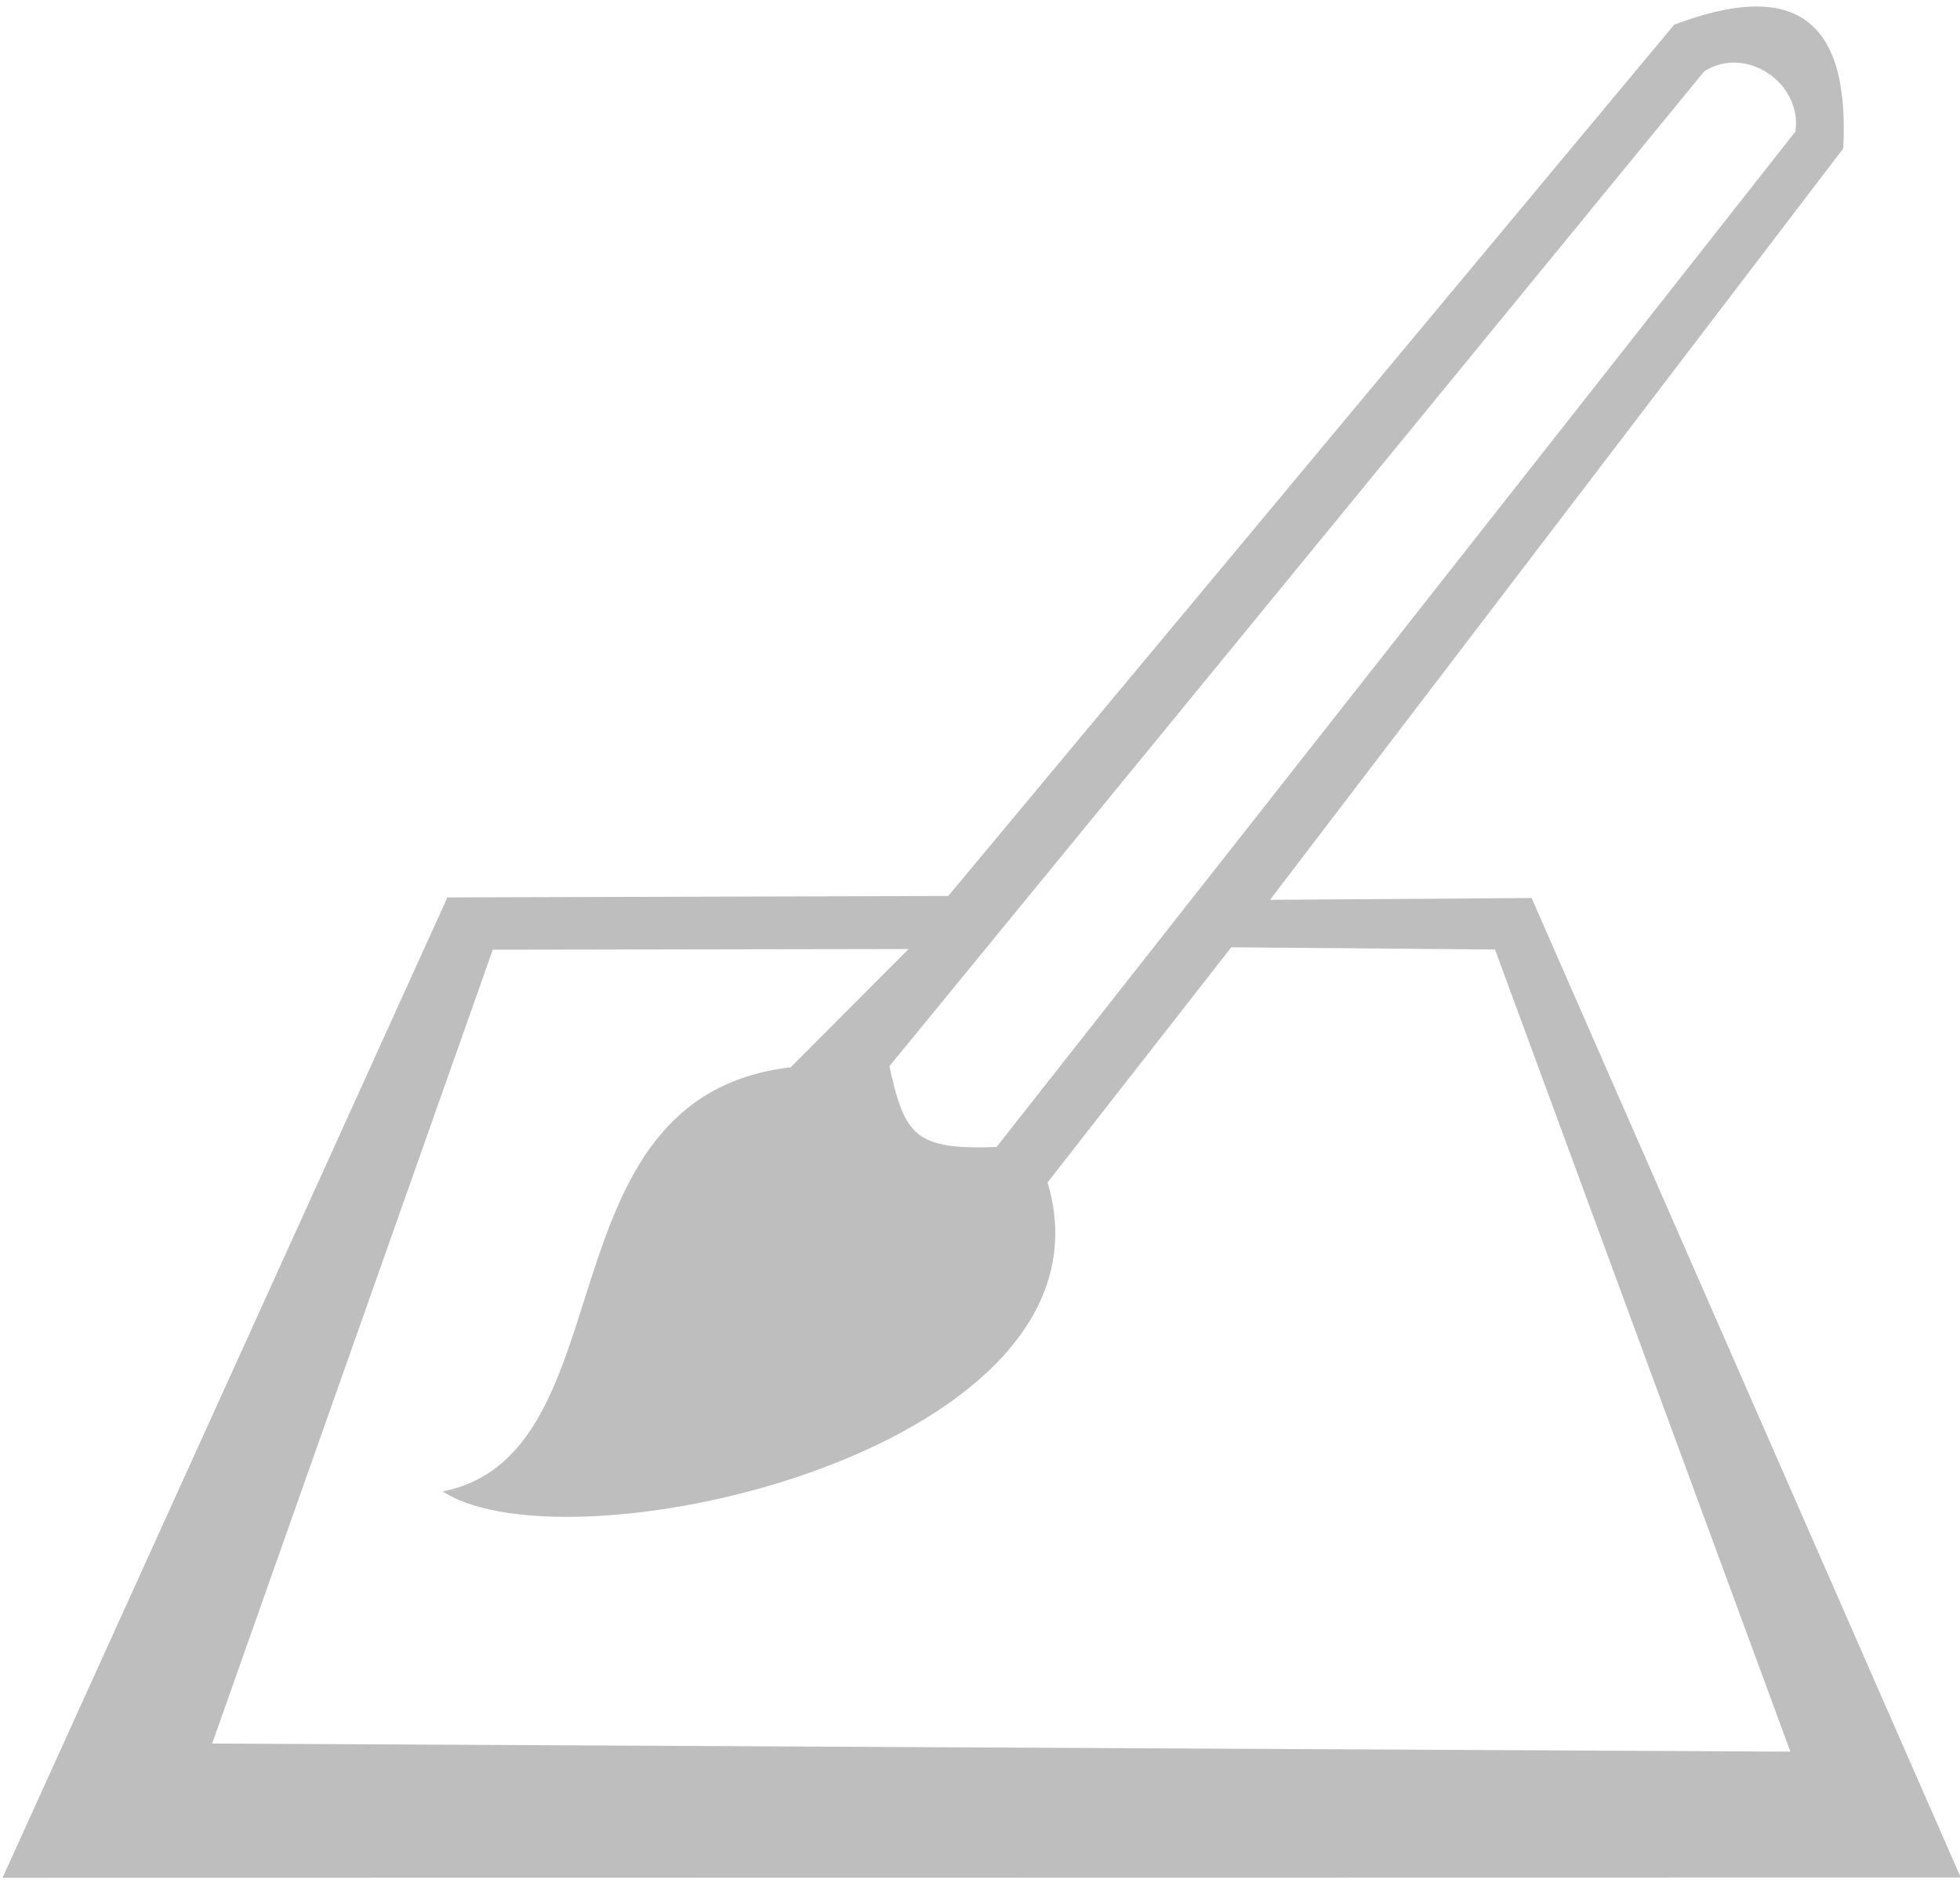
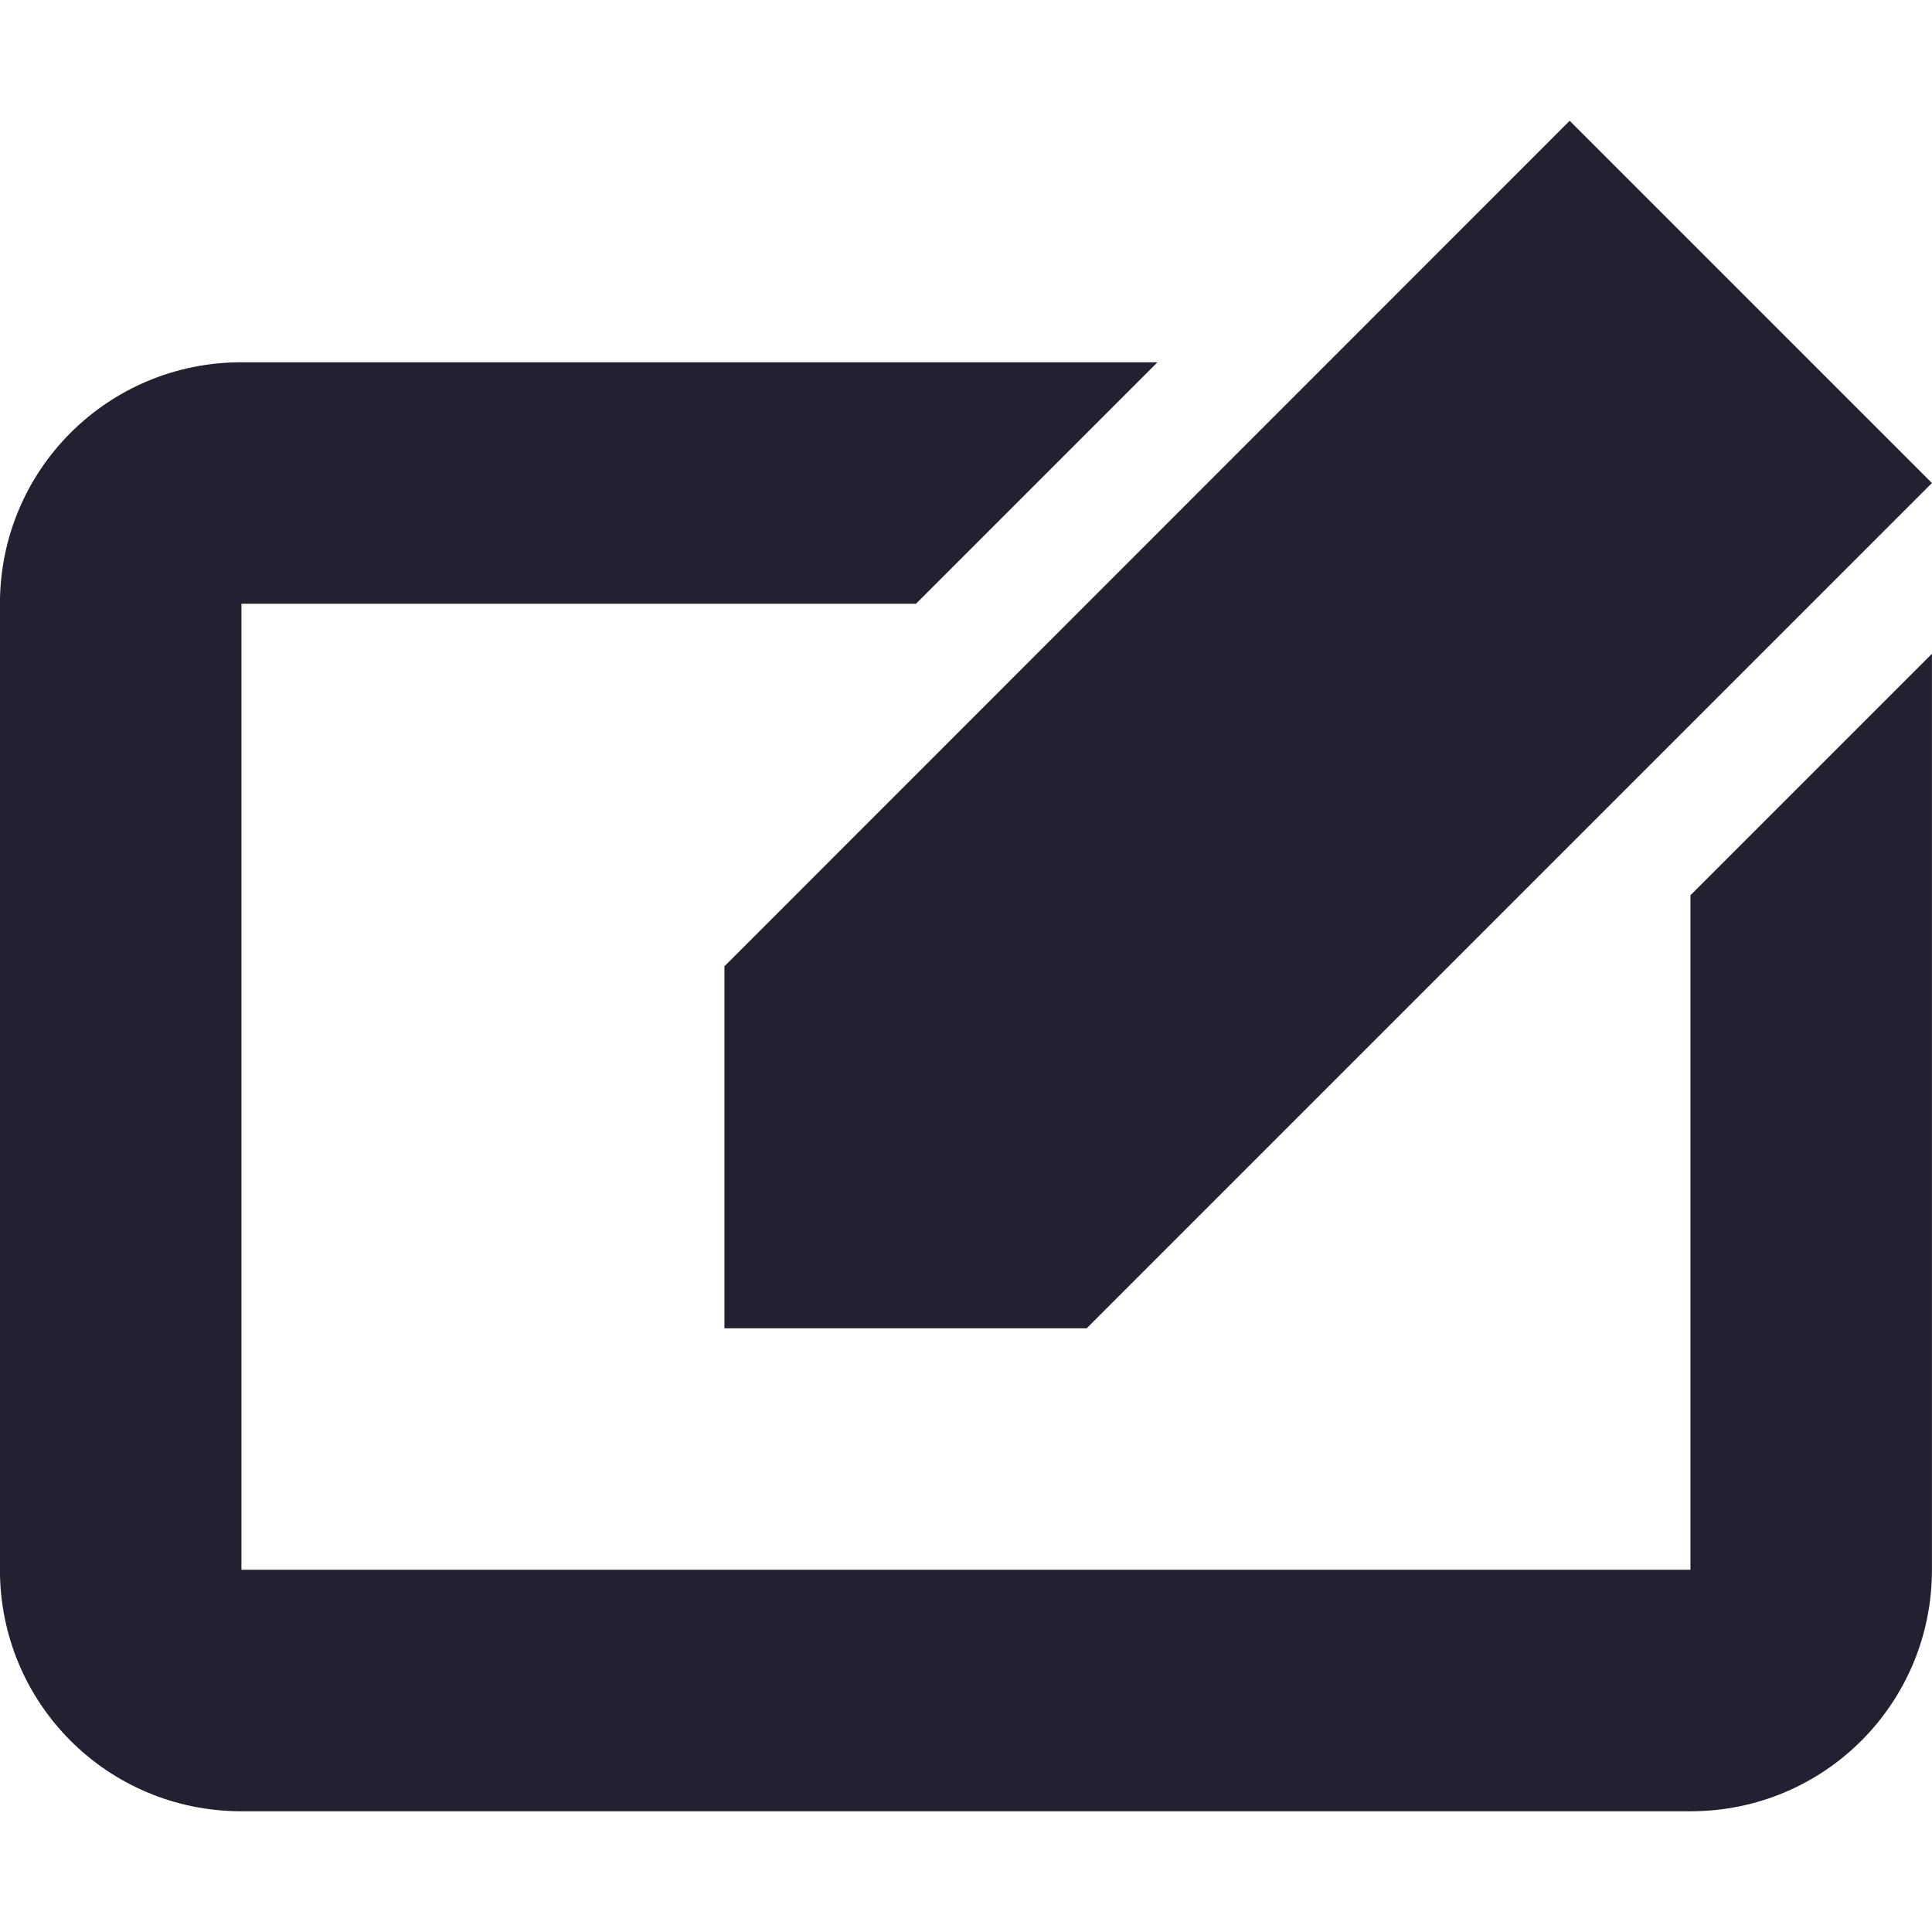
- <svg xmlns="http://www.w3.org/2000/svg" version="1.1" id="Layer_1" x="0px" y="0px" width="100px" height="95.912px" viewBox="0 2.044 100 95.912" enable-background="new 0 2.044 100 95.912" xml:space="preserve">
-   <defs id="defs7" />
-   <path d="M 100.037,97.835 78.144,47.862 64.798,47.954 94.044,9.618 C 94.394,2.858 91.42,1.028 85.417,3.305 L 48.38,47.757 c 0,0 -25.552,0.073 -25.553,0.074 L 0.13,97.851 Z M 91.606,8.752 50.843,60.567 c -4.125,0.143 -4.681,-0.54 -5.466,-4.122 L 86.946,5.689 c 2.106,-1.365 5.006,0.569 4.659,3.062 z M 22.586,78.138 C 29.144,82.403 57.498,75.914 53.446,62.374 L 62.819,50.376 76.276,50.489 91.345,91.415 10.825,91.001 25.142,50.499 46.357,50.464 40.344,56.497 C 27.365,58.016 32.177,76.224 22.586,78.138 Z" id="path3" style="fill:#bebebe;fill-opacity:1" />
+ <svg xmlns="http://www.w3.org/2000/svg" height="16" id="svg7384" version="1.1" width="16">
+   <defs id="defs7386" />
+   <g transform="translate(-0.2714844,3.865234)" id="g828">
+     <g transform="rotate(-90,0.7033898,172.4322)" id="g1076" style="display:inline;enable-background:new">
+       <path id="path1074" transform="rotate(90,0.7033898,172.4322)" d="M 13.271,-2.865 6.271,4.137 v 2.998 h 3 L 16.271,0.135 Z M 2.271,-0.865 c -1.108,0 -2,0.892 -2,2 v 8 c -1e-8,1.108 0.892,2 2,2 H 14.271 c 1.108,0 2,-0.892 2,-2 V 1.549 l -2,2 V 9.135 H 2.271 v -8 h 5.586 l 2,-2 z" style="opacity:1;vector-effect:none;fill:#241f31;fill-opacity:1;stroke:none;stroke-width:1;stroke-linecap:square;stroke-linejoin:round;stroke-miterlimit:4;stroke-dasharray:none;stroke-dashoffset:0;stroke-opacity:1" />
+     </g>
+   </g>
</svg>
